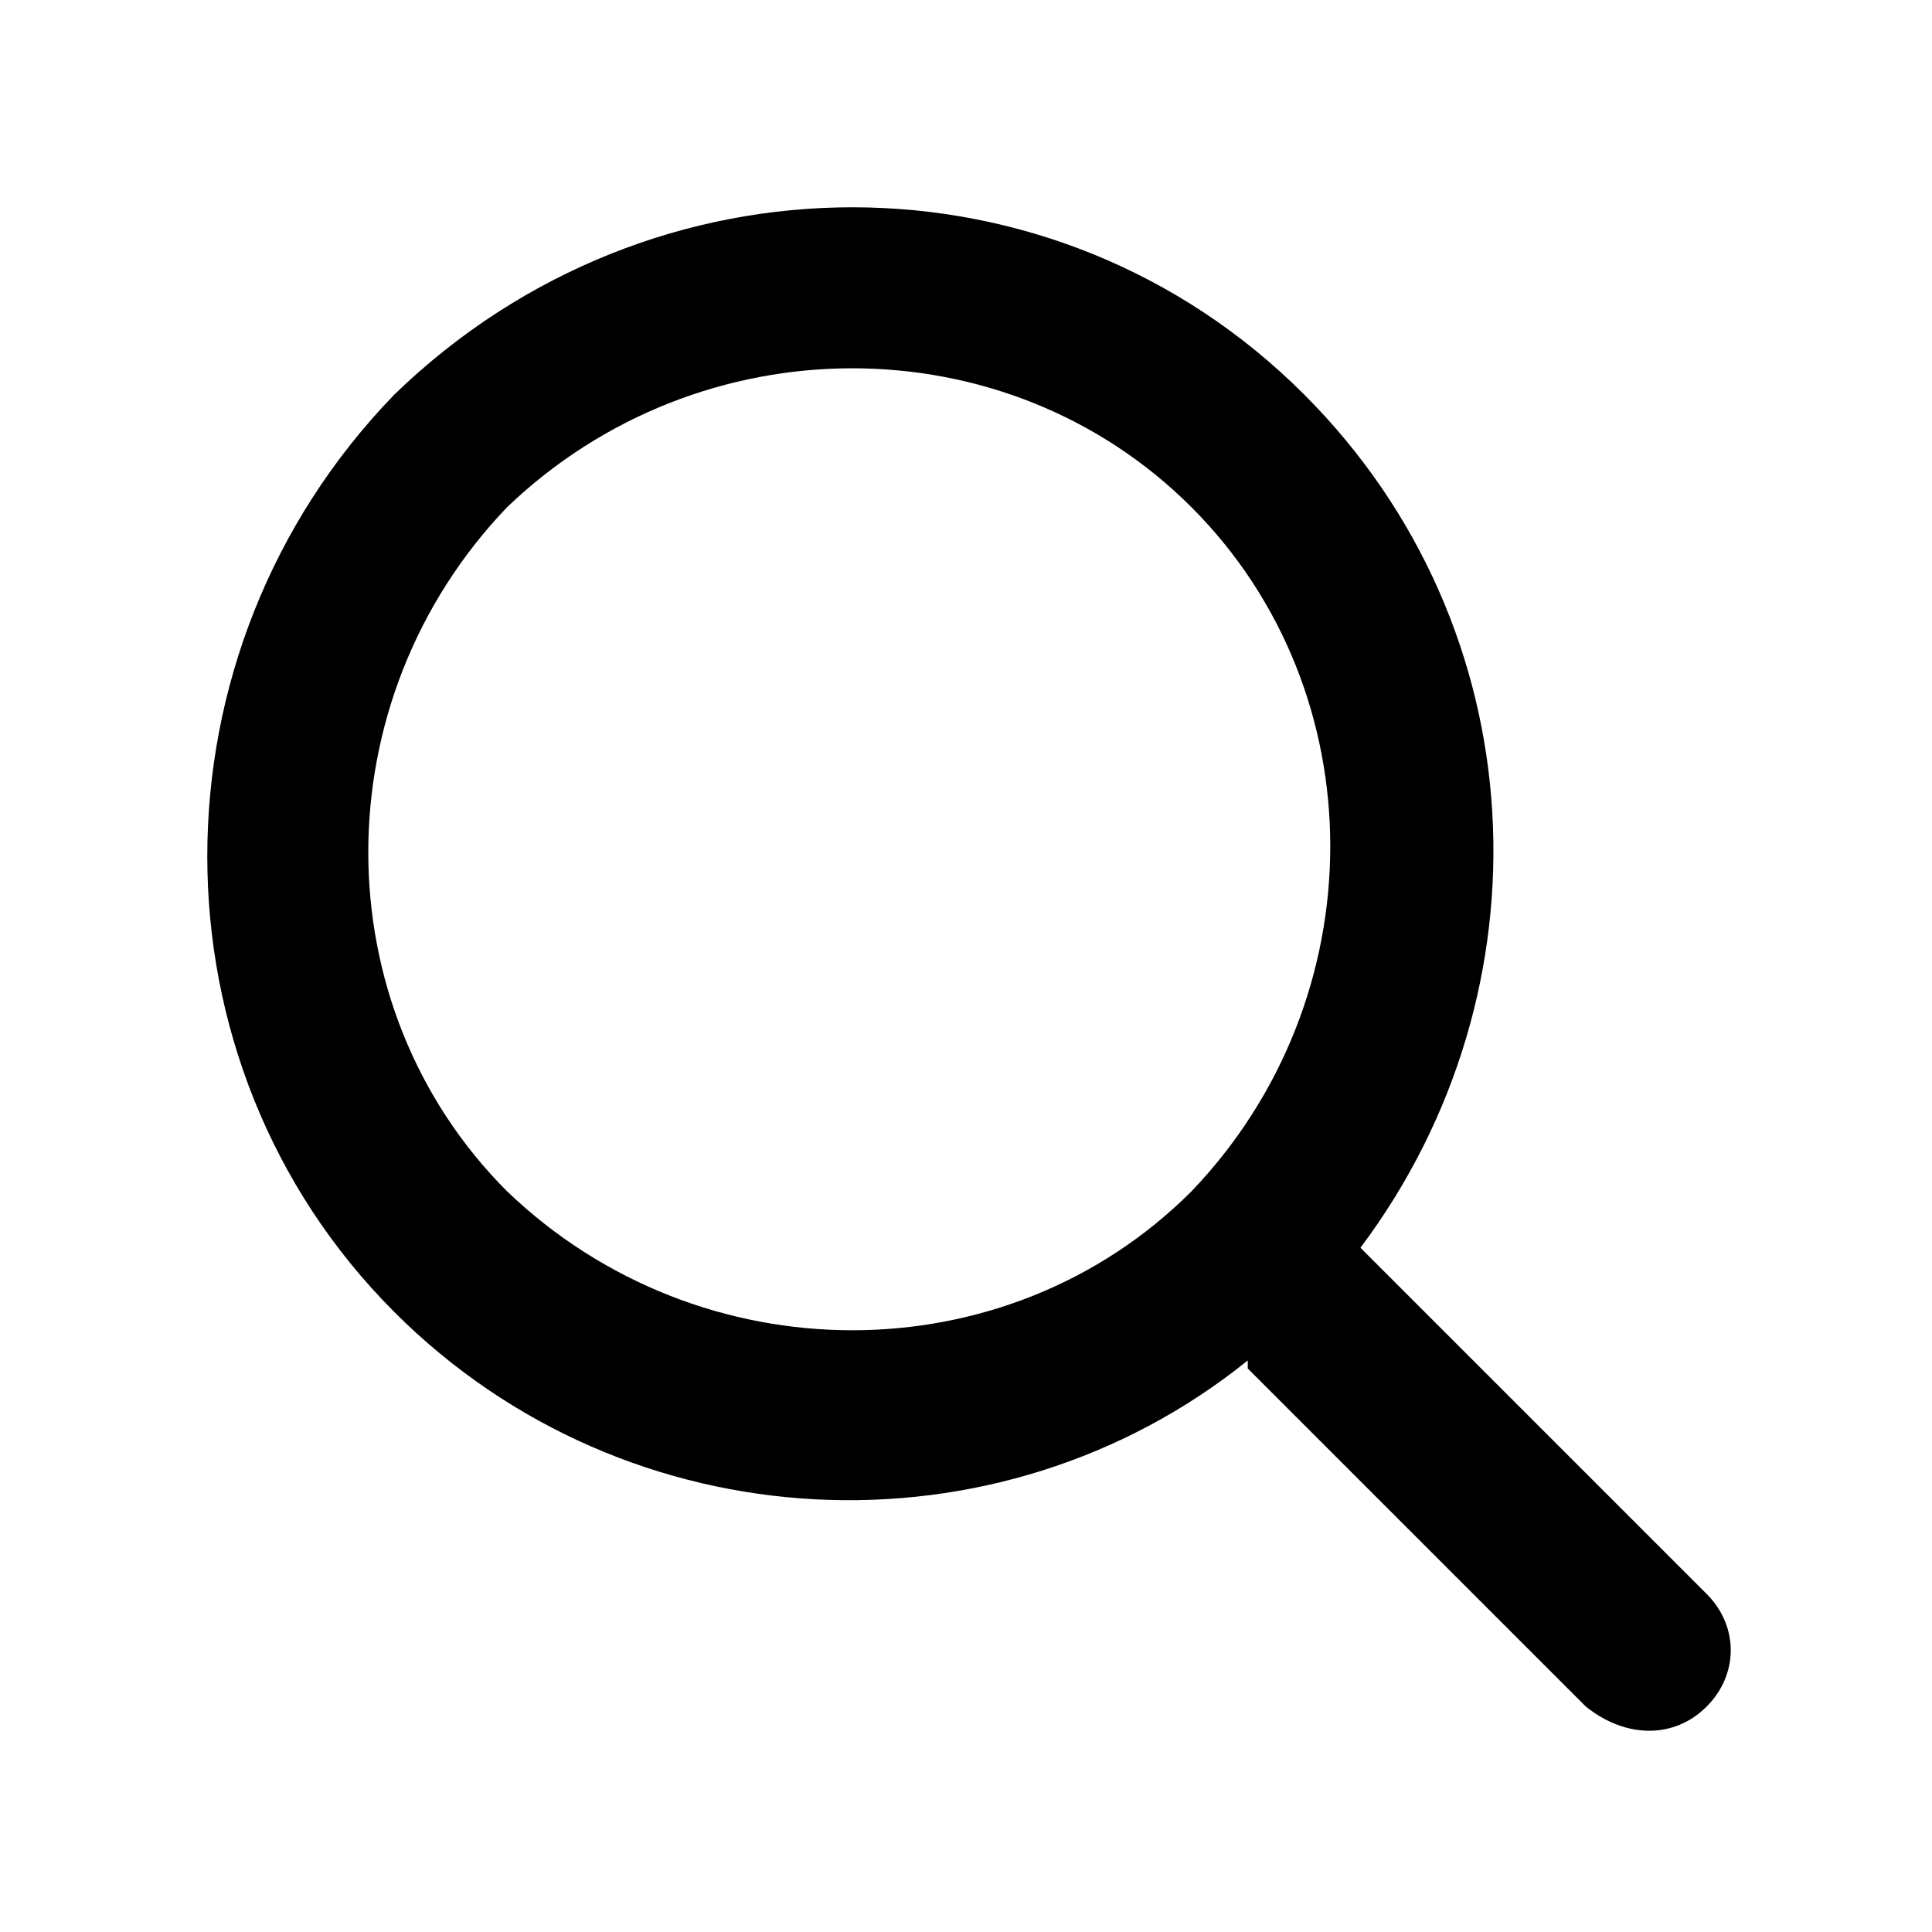
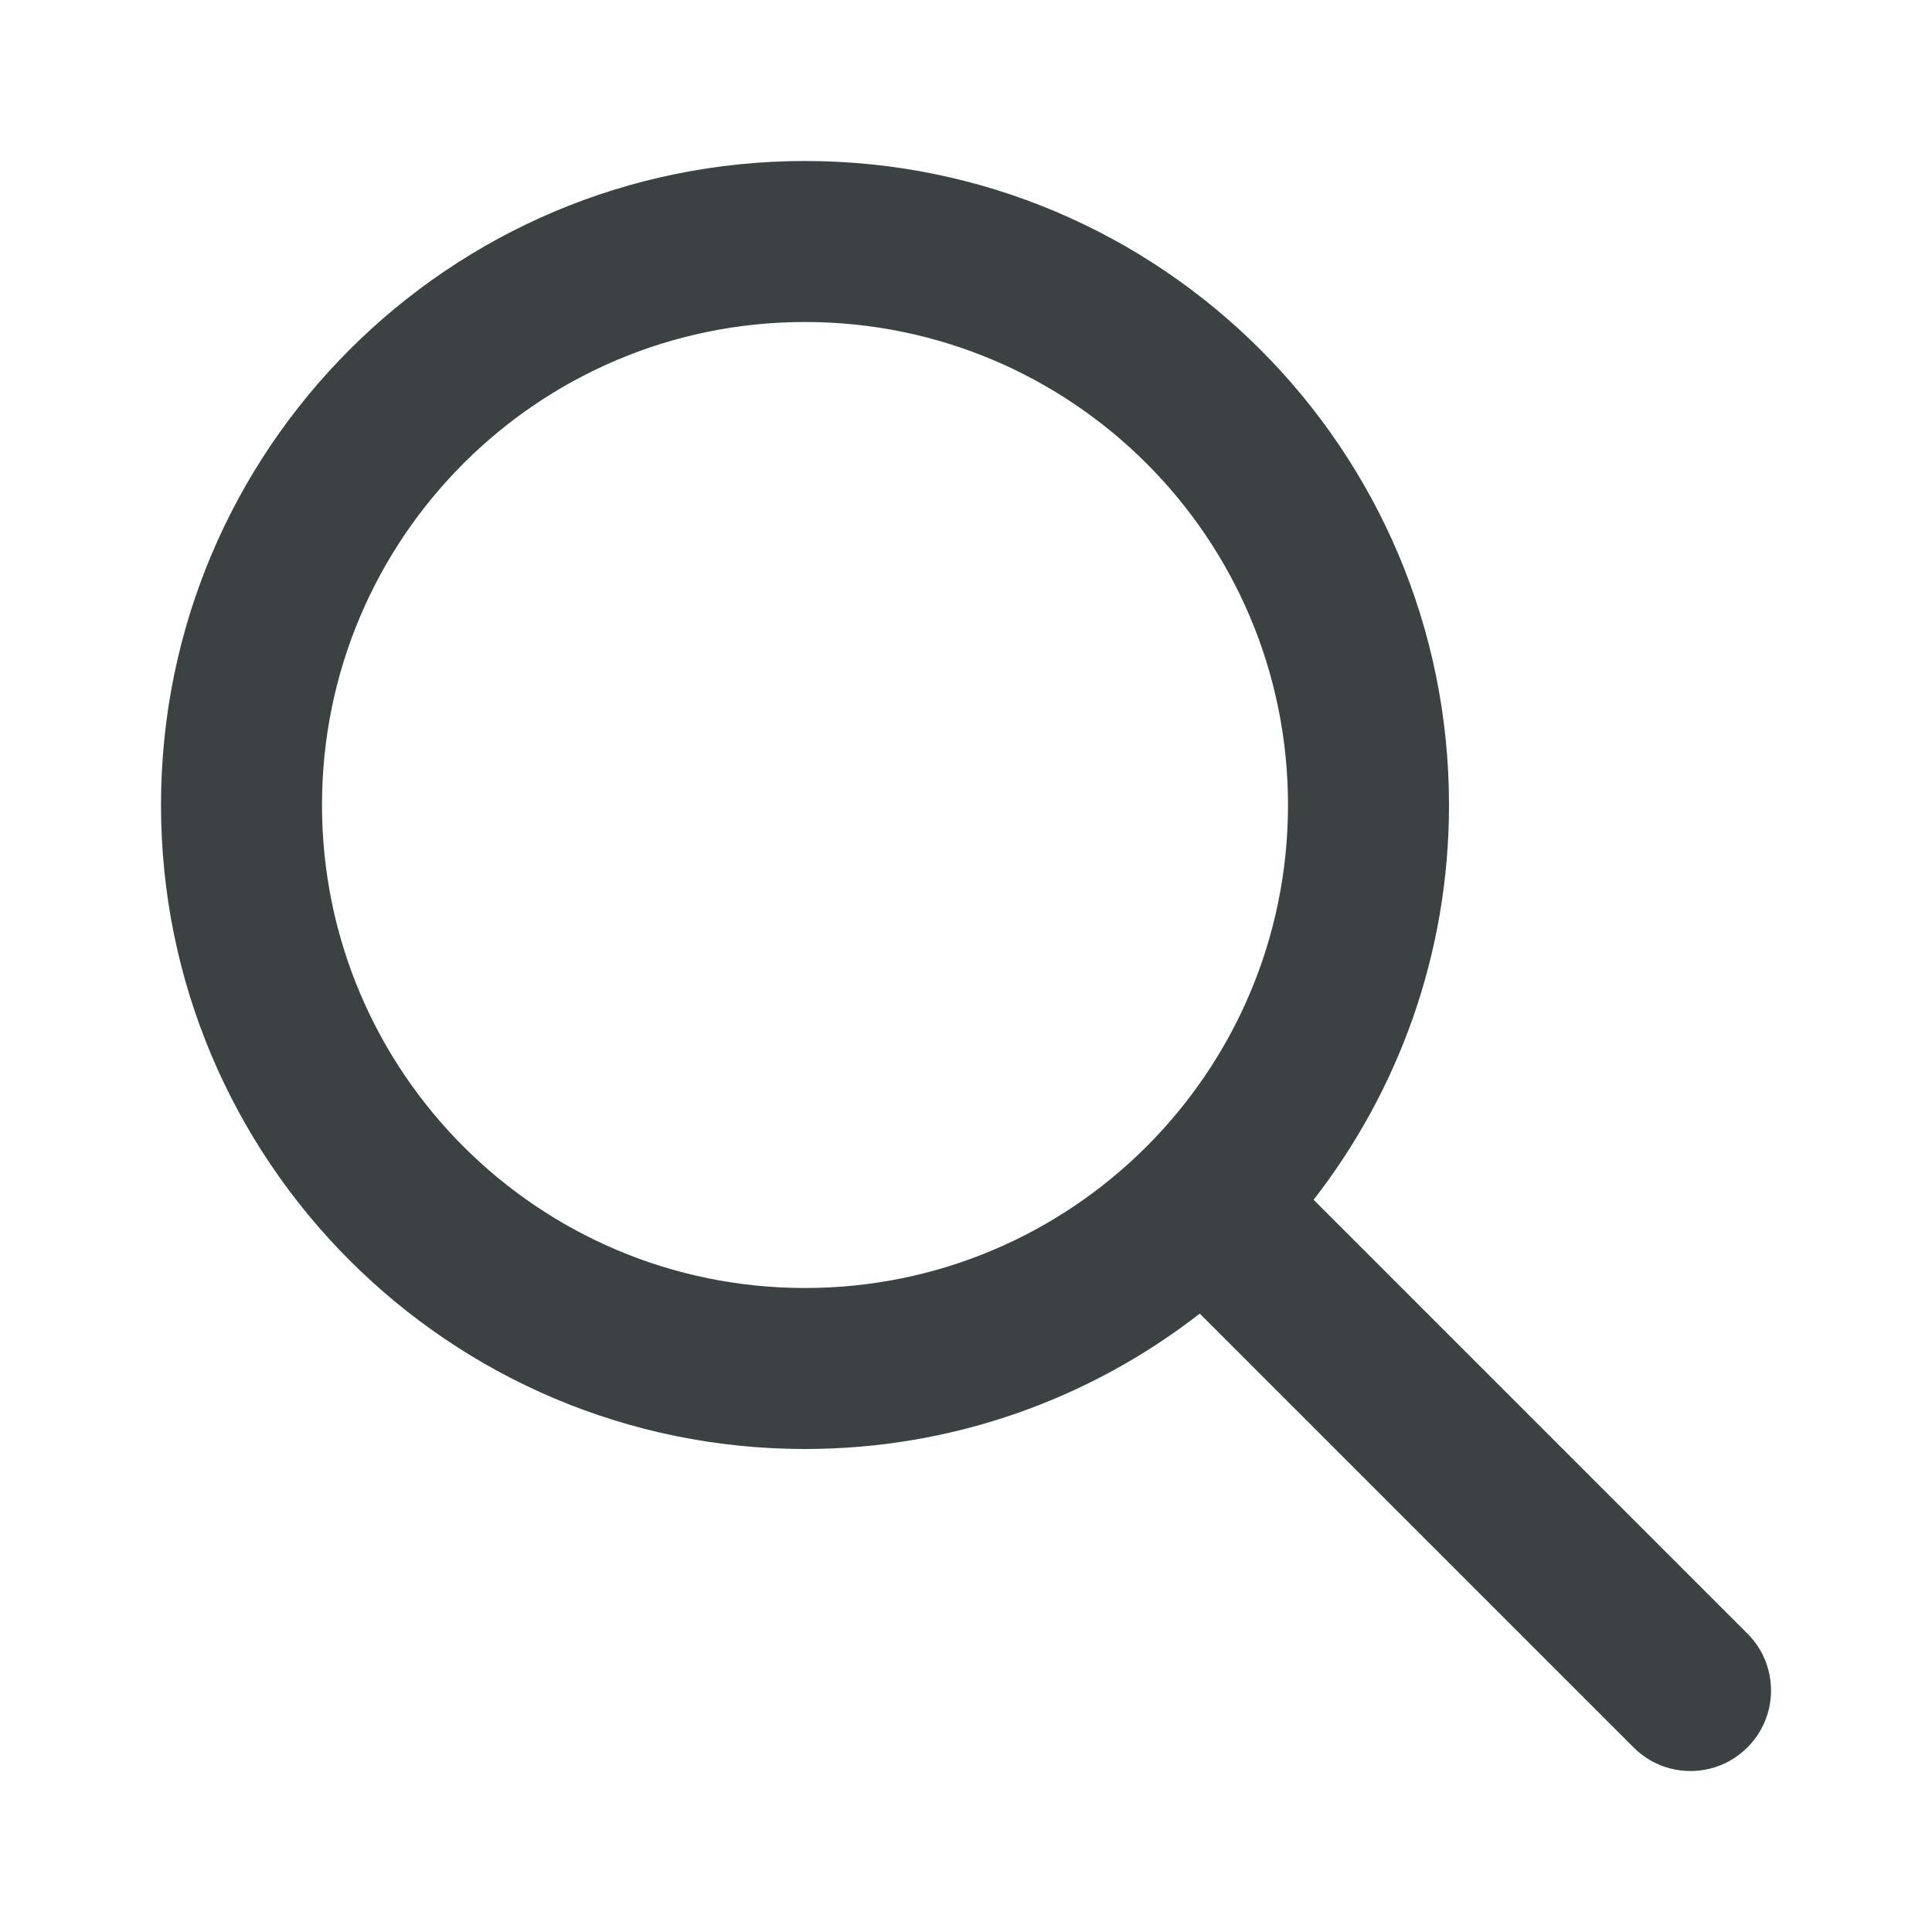
- <svg xmlns="http://www.w3.org/2000/svg" viewBox="0 0 24 24" width="24" height="24">
-   <path d="M16.9,15.5c2.4-3.2,2.2-7.7-0.7-10.6c-3.1-3.1-8.1-3.1-11.3,0c-3.1,3.2-3.1,8.3,0,11.4     c2.9,2.9,7.5,3.1,10.6,0.6c0,0.1,0,0.1,0,0.1l4.2,4.2c0.5,0.4,1.1,0.4,1.5,0c0.4-0.4,0.4-1,0-1.4L16.9,15.5     C16.9,15.5,16.9,15.5,16.9,15.5L16.9,15.5z M14.8,6.3c2.3,2.3,2.3,6.1,0,8.5c-2.3,2.3-6.1,2.3-8.5,0C4,12.5,4,8.7,6.3,6.3     C8.7,4,12.5,4,14.8,6.3z" />
+ <svg xmlns="http://www.w3.org/2000/svg" width="24" height="24" viewBox="0 0 24 24" fill="none">
+   <path d="M21.707 21.707C21.317 22.098 20.683 22.098 20.293 21.707L14.904 16.318C13.55 17.371 11.849 18 10 18C5.582 18 2 14.418 2 10C2 5.582 5.582 2 10 2C14.418 2 18 5.582 18 10C18 11.849 17.371 13.55 16.318 14.904L21.707 20.293C22.098 20.683 22.098 21.317 21.707 21.707ZM10 16C13.314 16 16 13.314 16 10C16 6.686 13.314 4 10 4C6.686 4 4 6.686 4 10C4 13.314 6.686 16 10 16Z" fill-rule="evenodd" clip-rule="evenodd" fill="#3C4242" />
</svg>
